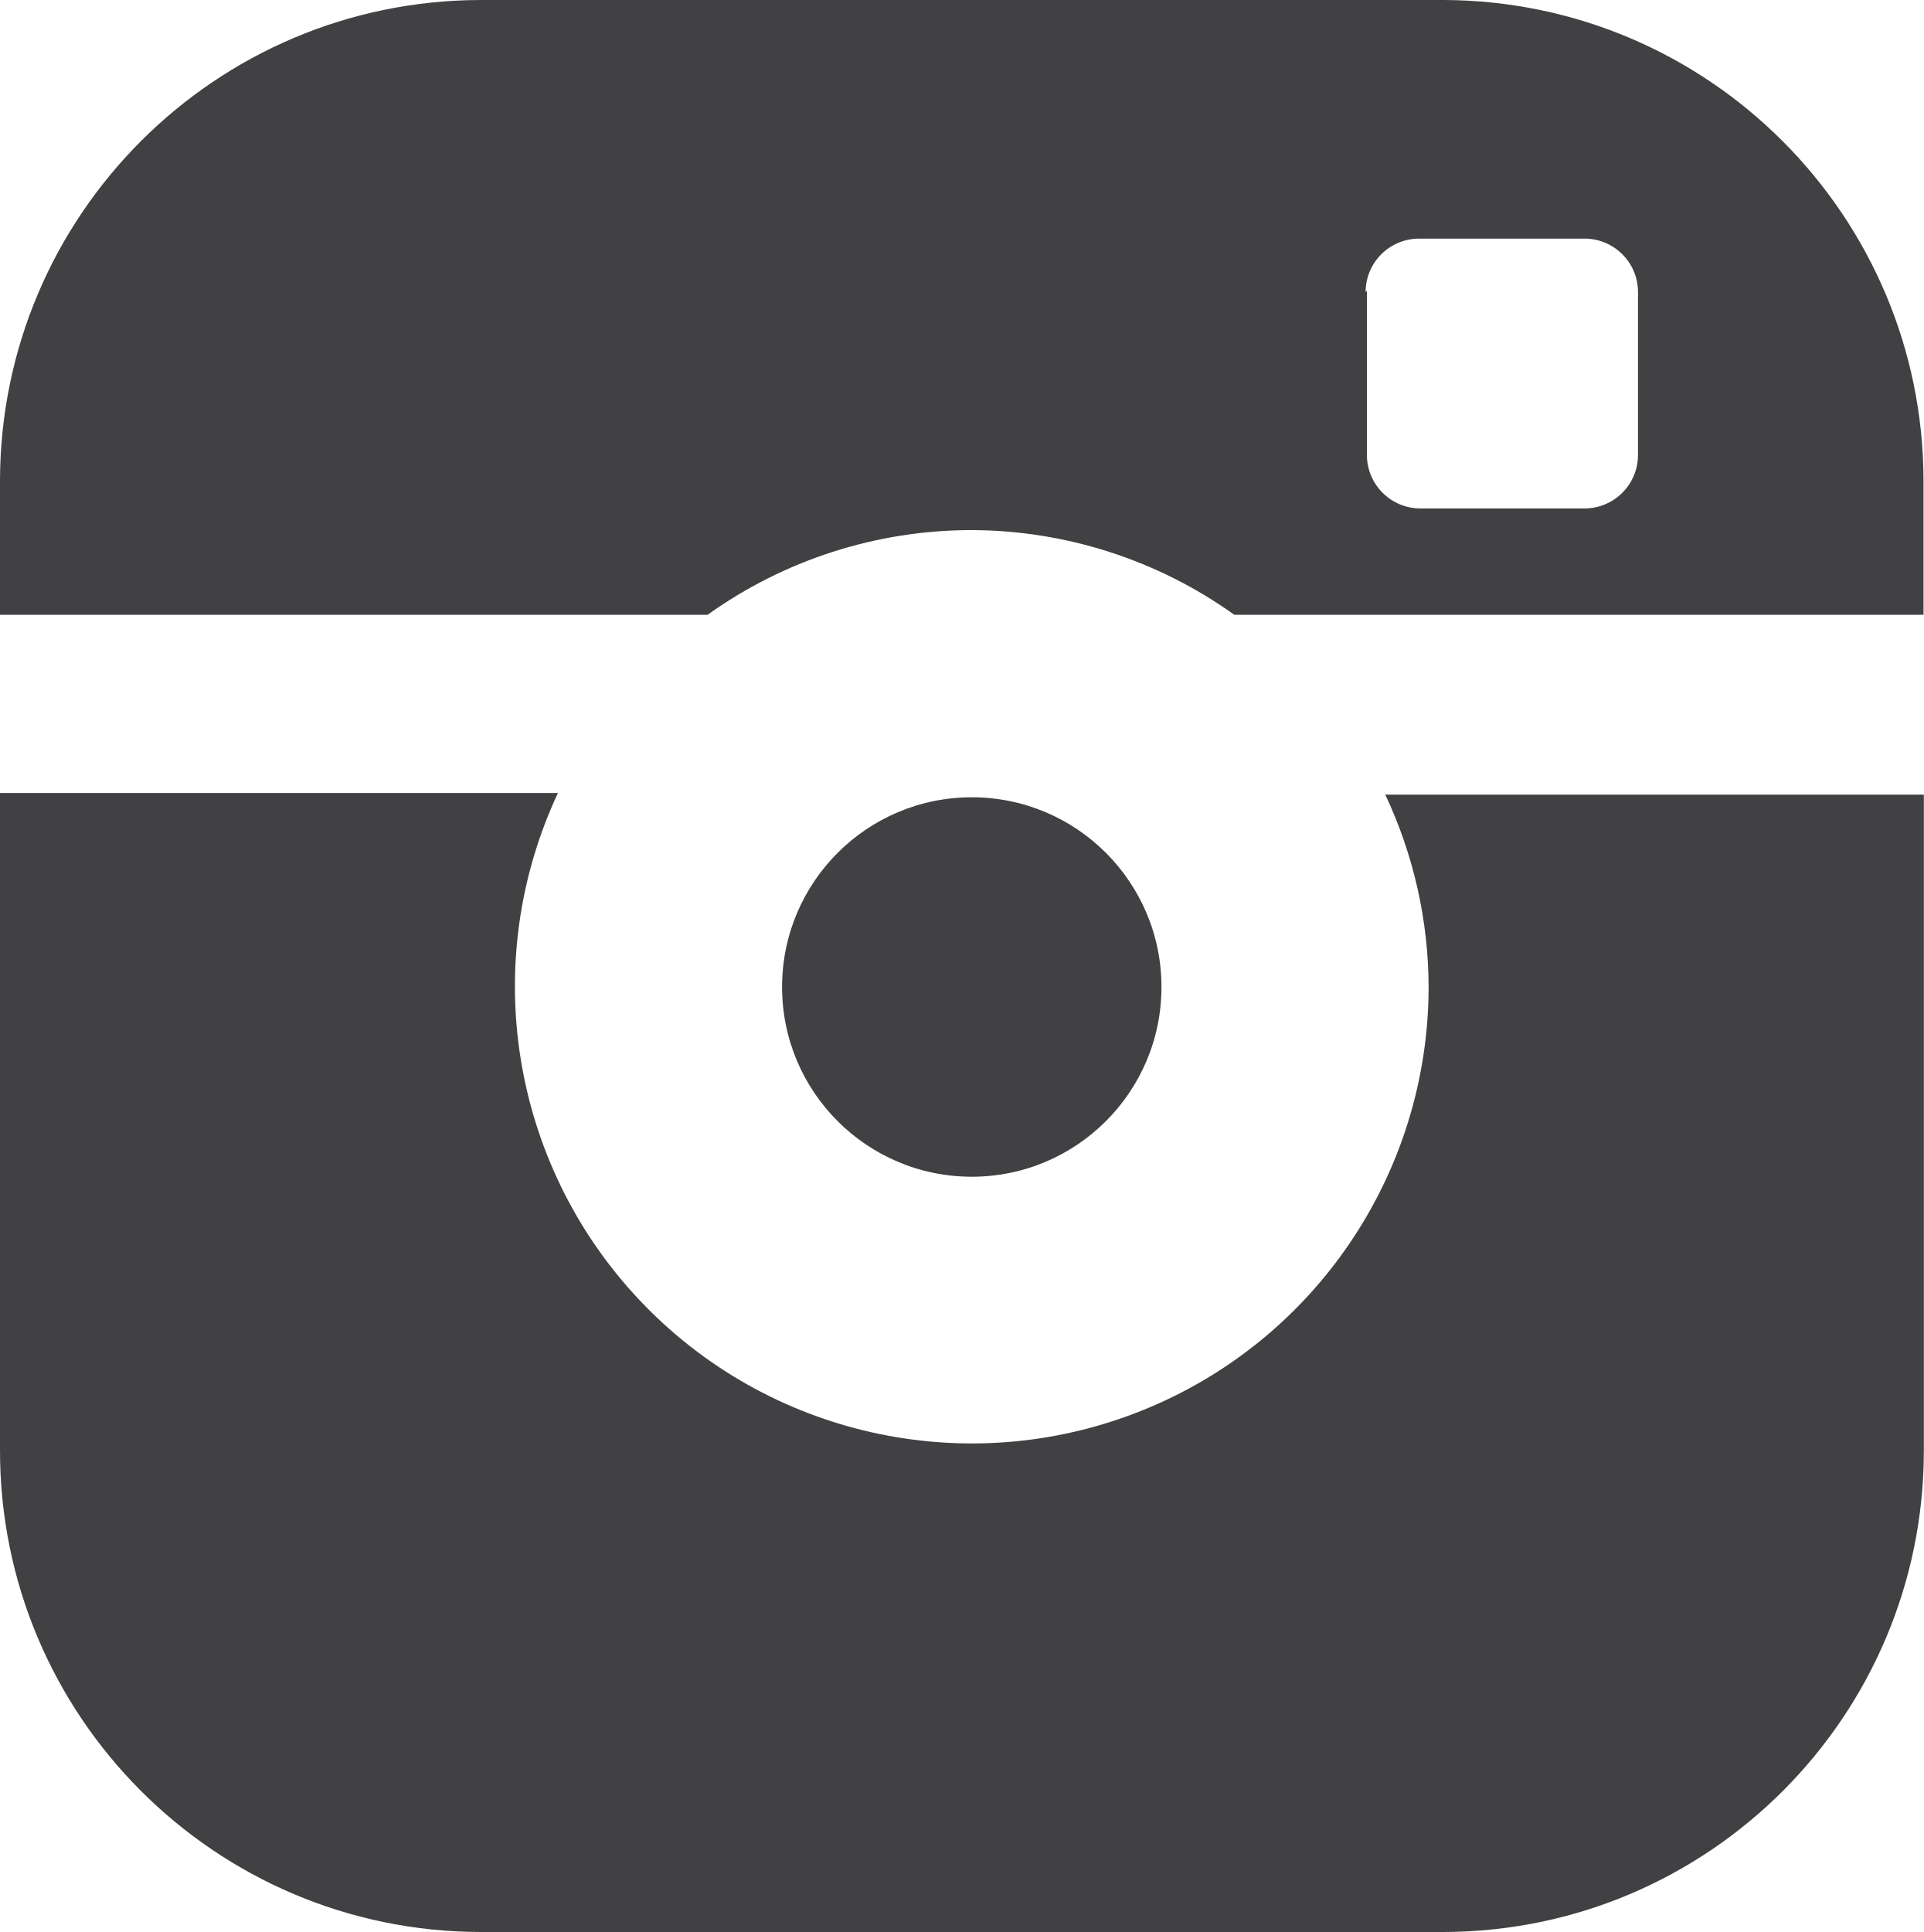
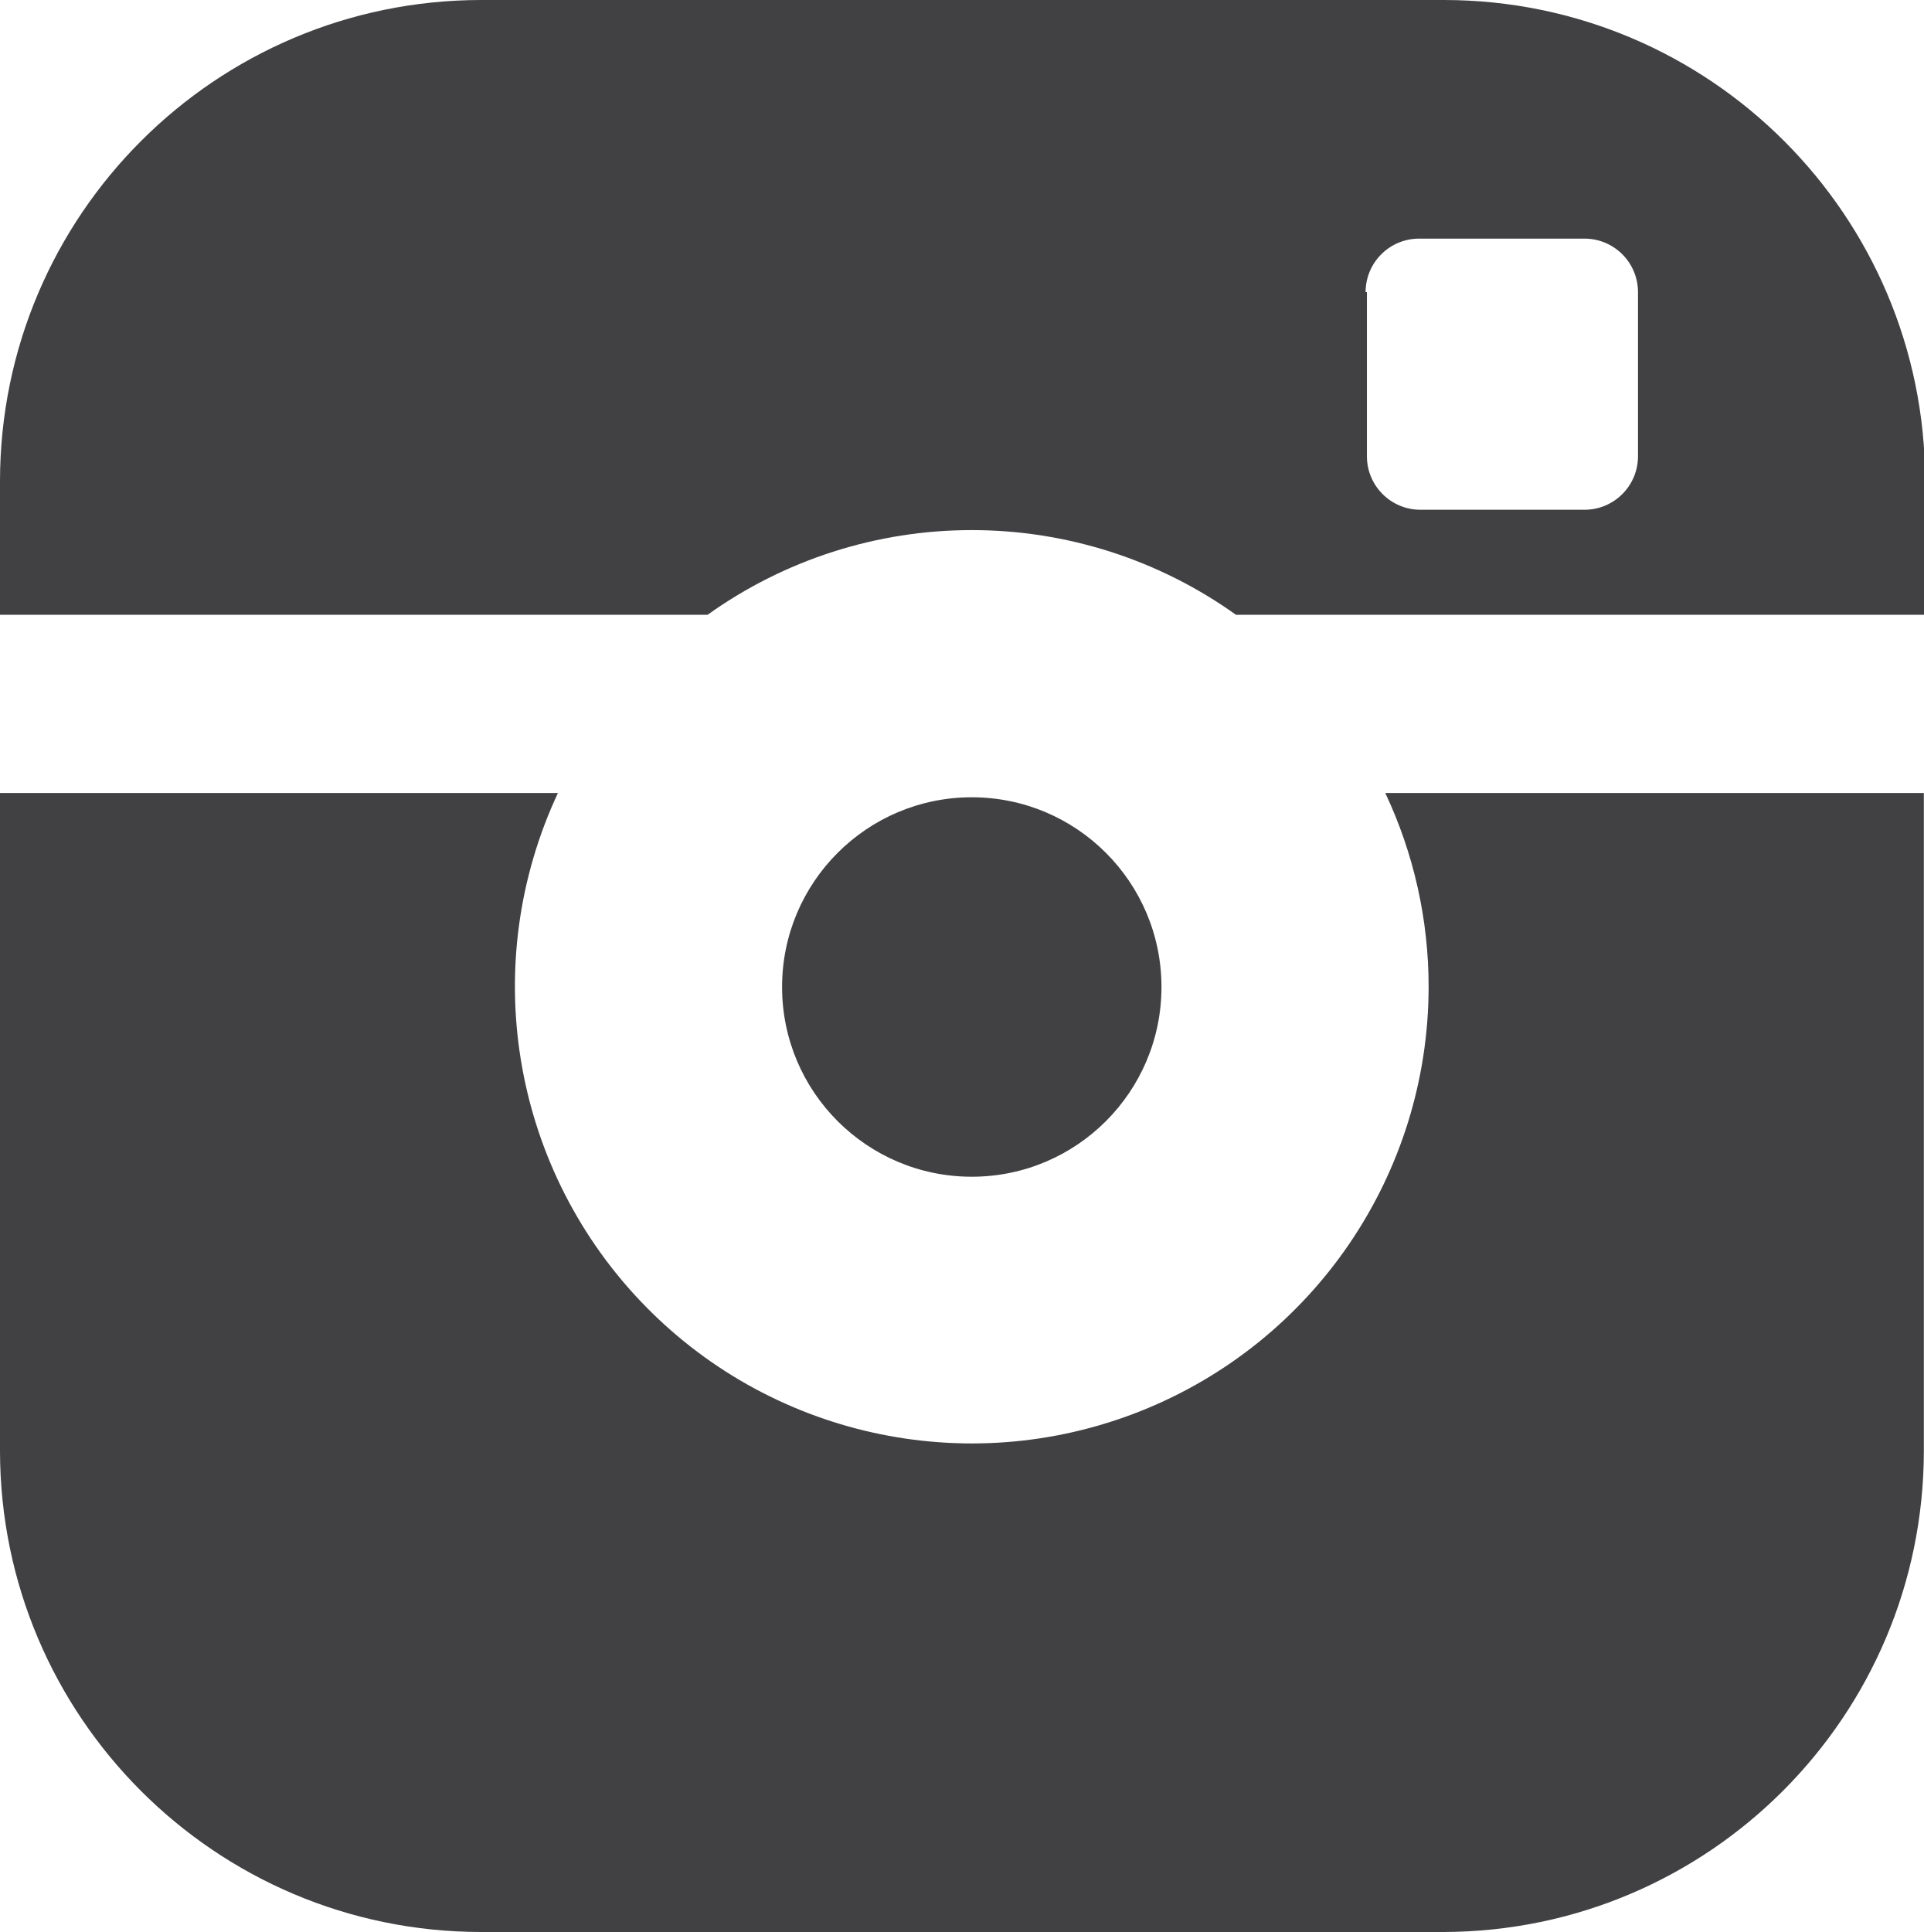
- <svg xmlns="http://www.w3.org/2000/svg" viewBox="0 0 58.62 58.86">
-   <circle cx="29.61" cy="30.07" r="5.78" style="fill: #414042" />
-   <path d="M29.61,16.15a13.83,13.83,0,0,1,8,2.58h21V14.65A14.67,14.67,0,0,0,44,0H14.65A14.67,14.67,0,0,0,0,14.65v4.08H21.56A13.83,13.83,0,0,1,29.61,16.15Zm12-7.25a1.63,1.63,0,0,1,1.63-1.63h5a1.63,1.63,0,0,1,1.67,1.59s0,0,0,0v5a1.63,1.63,0,0,1-1.63,1.63h-5a1.63,1.63,0,0,1-1.63-1.63h0v-5h0Z" style="fill: #414042" />
-   <path d="M43.53,30.07A13.92,13.92,0,1,1,17,24.16H0v20A14.67,14.67,0,0,0,14.65,58.86H44A14.67,14.67,0,0,0,58.62,44.21v-20H42.21A13.83,13.83,0,0,1,43.53,30.07Z" style="fill: #414042" />
+ <svg xmlns="http://www.w3.org/2000/svg" id="Layer_1" data-name="Layer 1" viewBox="0 0 58.62 58.86">
+   <defs>
+     <style>.cls-1{fill:#414042;}</style>
+   </defs>
+   <circle class="cls-1" cx="29.61" cy="30.07" r="5.78" />
+   <path class="cls-1" d="M29.61,16.15a13.83,13.83,0,0,1,8.05,2.58h21V14.65A14.67,14.67,0,0,0,44,0H14.65A14.67,14.67,0,0,0,0,14.65v4.08H21.56A13.83,13.83,0,0,1,29.61,16.15Zm12-7.25a1.63,1.63,0,0,1,1.63-1.63h5A1.63,1.63,0,0,1,49.91,8.9v5a1.63,1.63,0,0,1-1.63,1.63h-5a1.63,1.63,0,0,1-1.63-1.63v-5Z" />
+   <path class="cls-1" d="M43.53,30.07A13.92,13.92,0,1,1,17,24.16H0V44.21A14.67,14.67,0,0,0,14.65,58.86H44A14.67,14.67,0,0,0,58.62,44.21V24.16H42.21A13.83,13.83,0,0,1,43.53,30.07Z" />
</svg>
